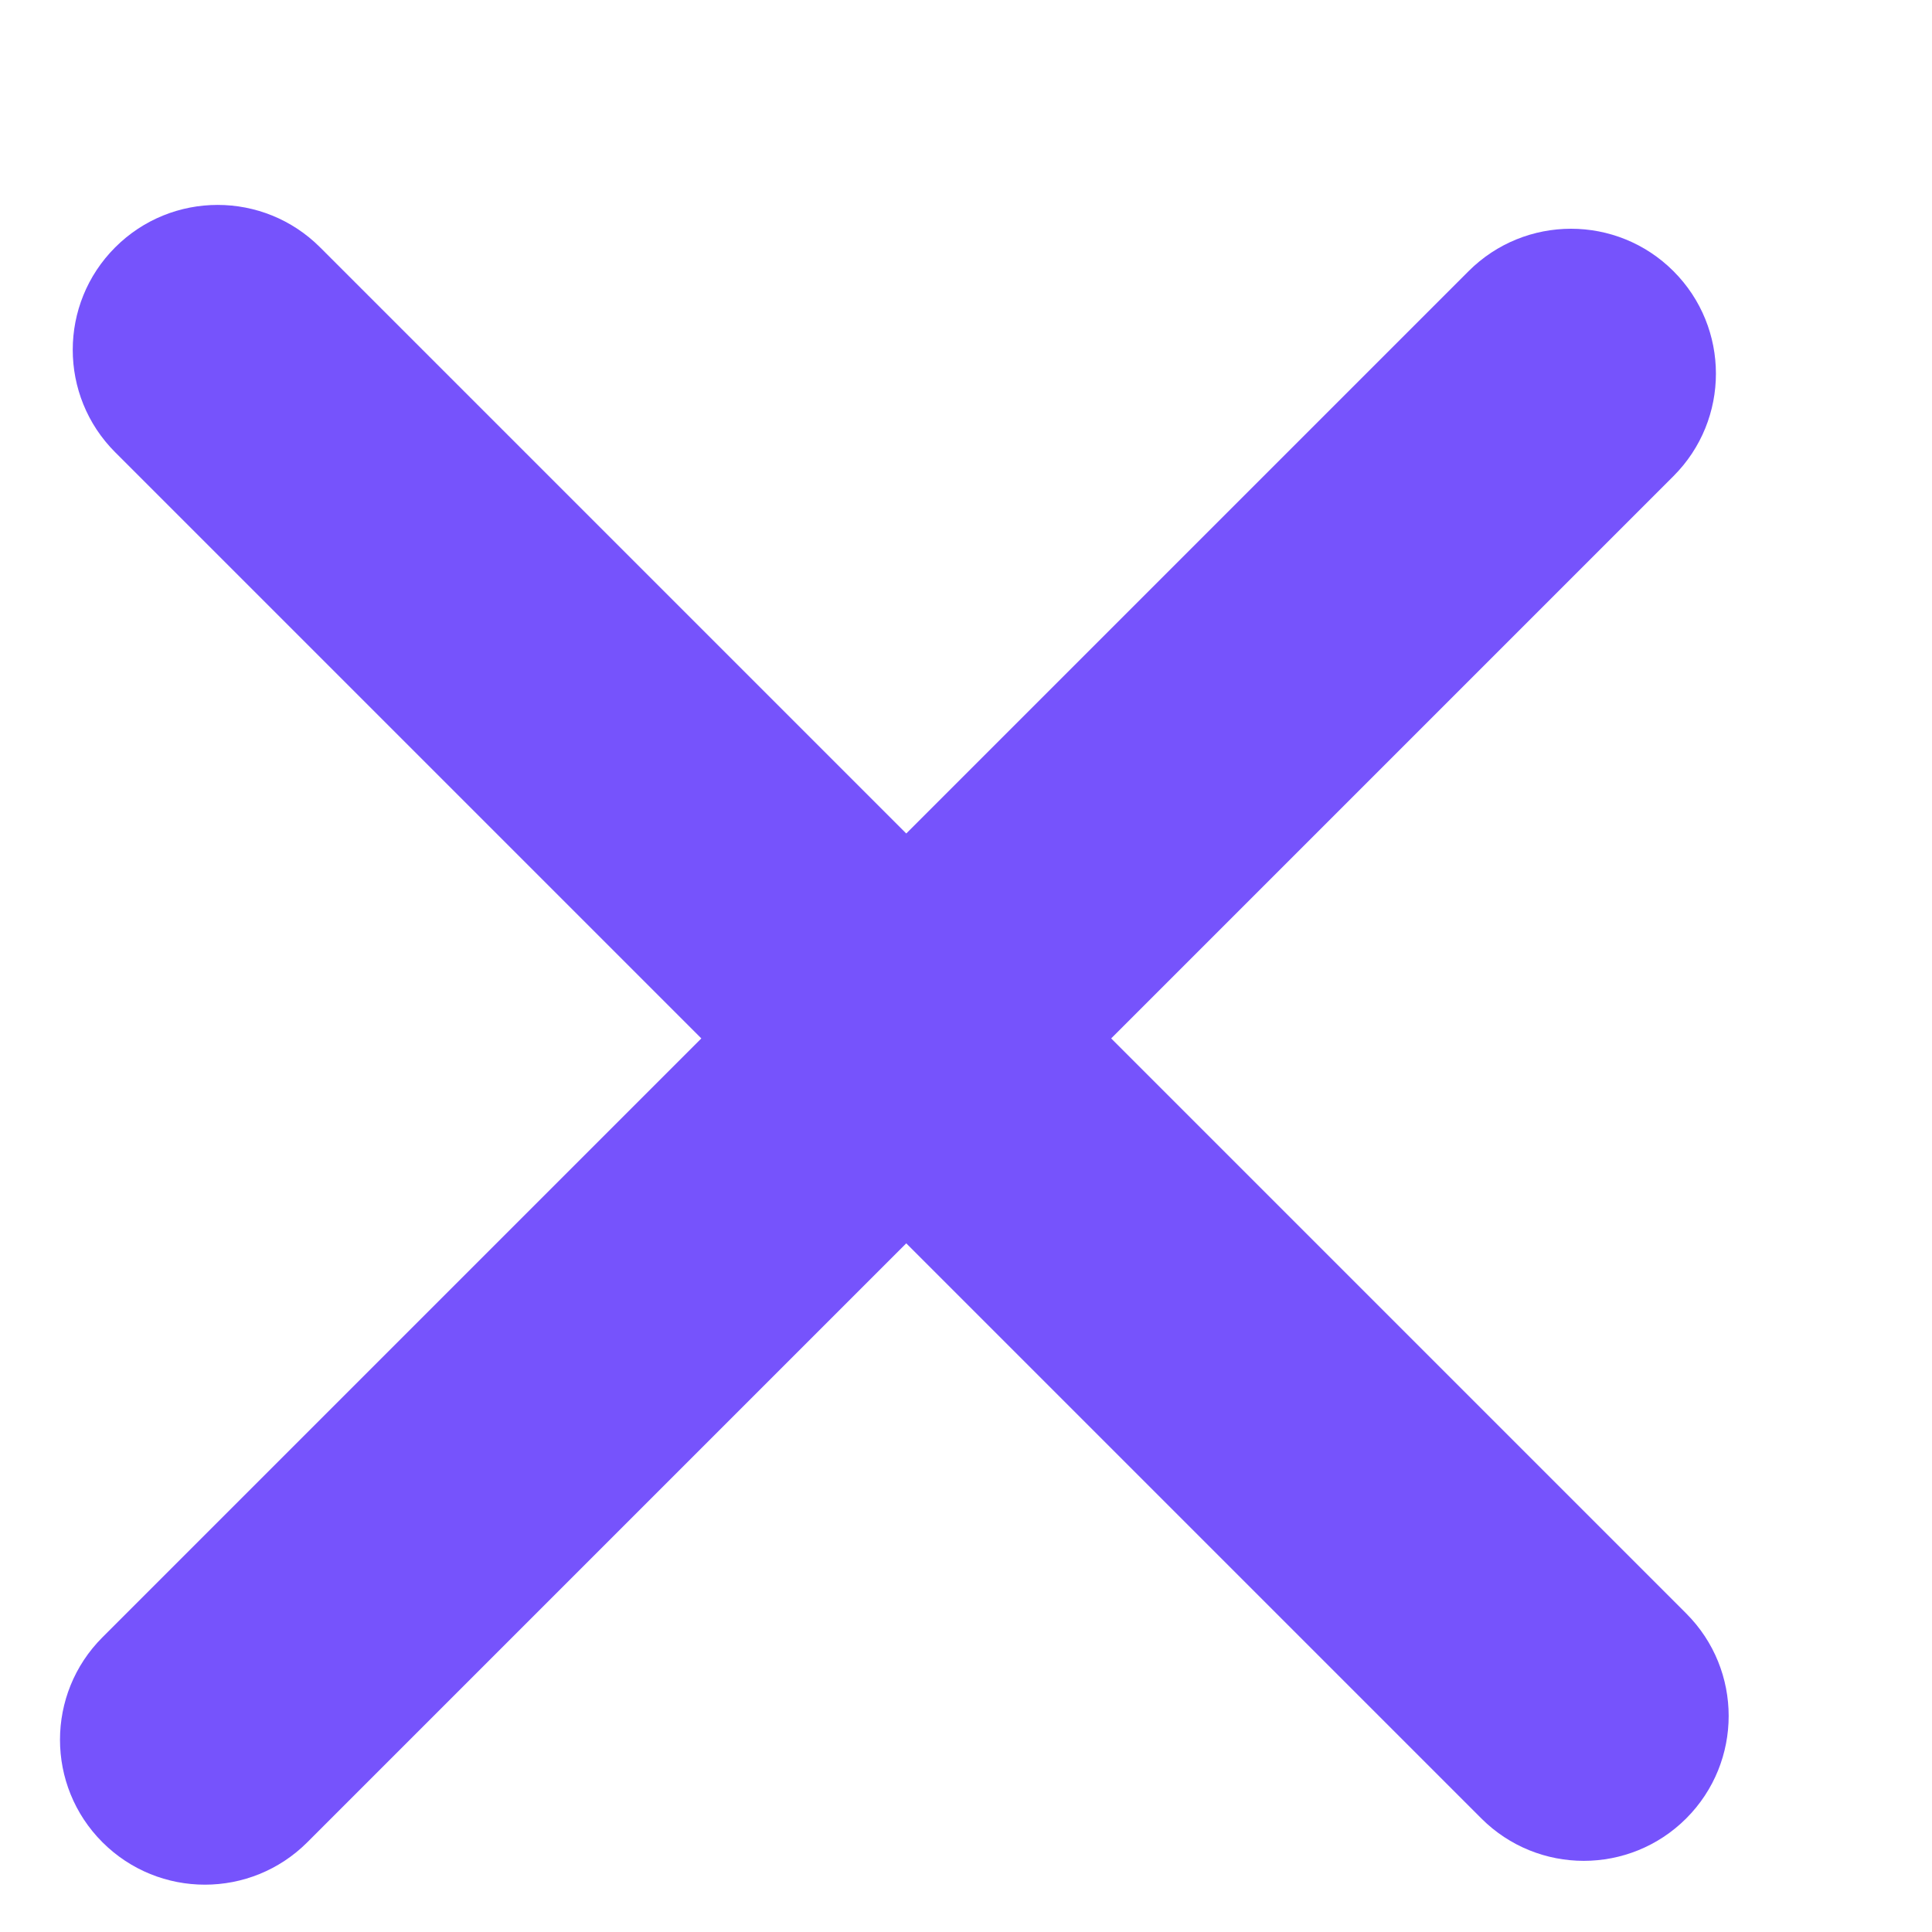
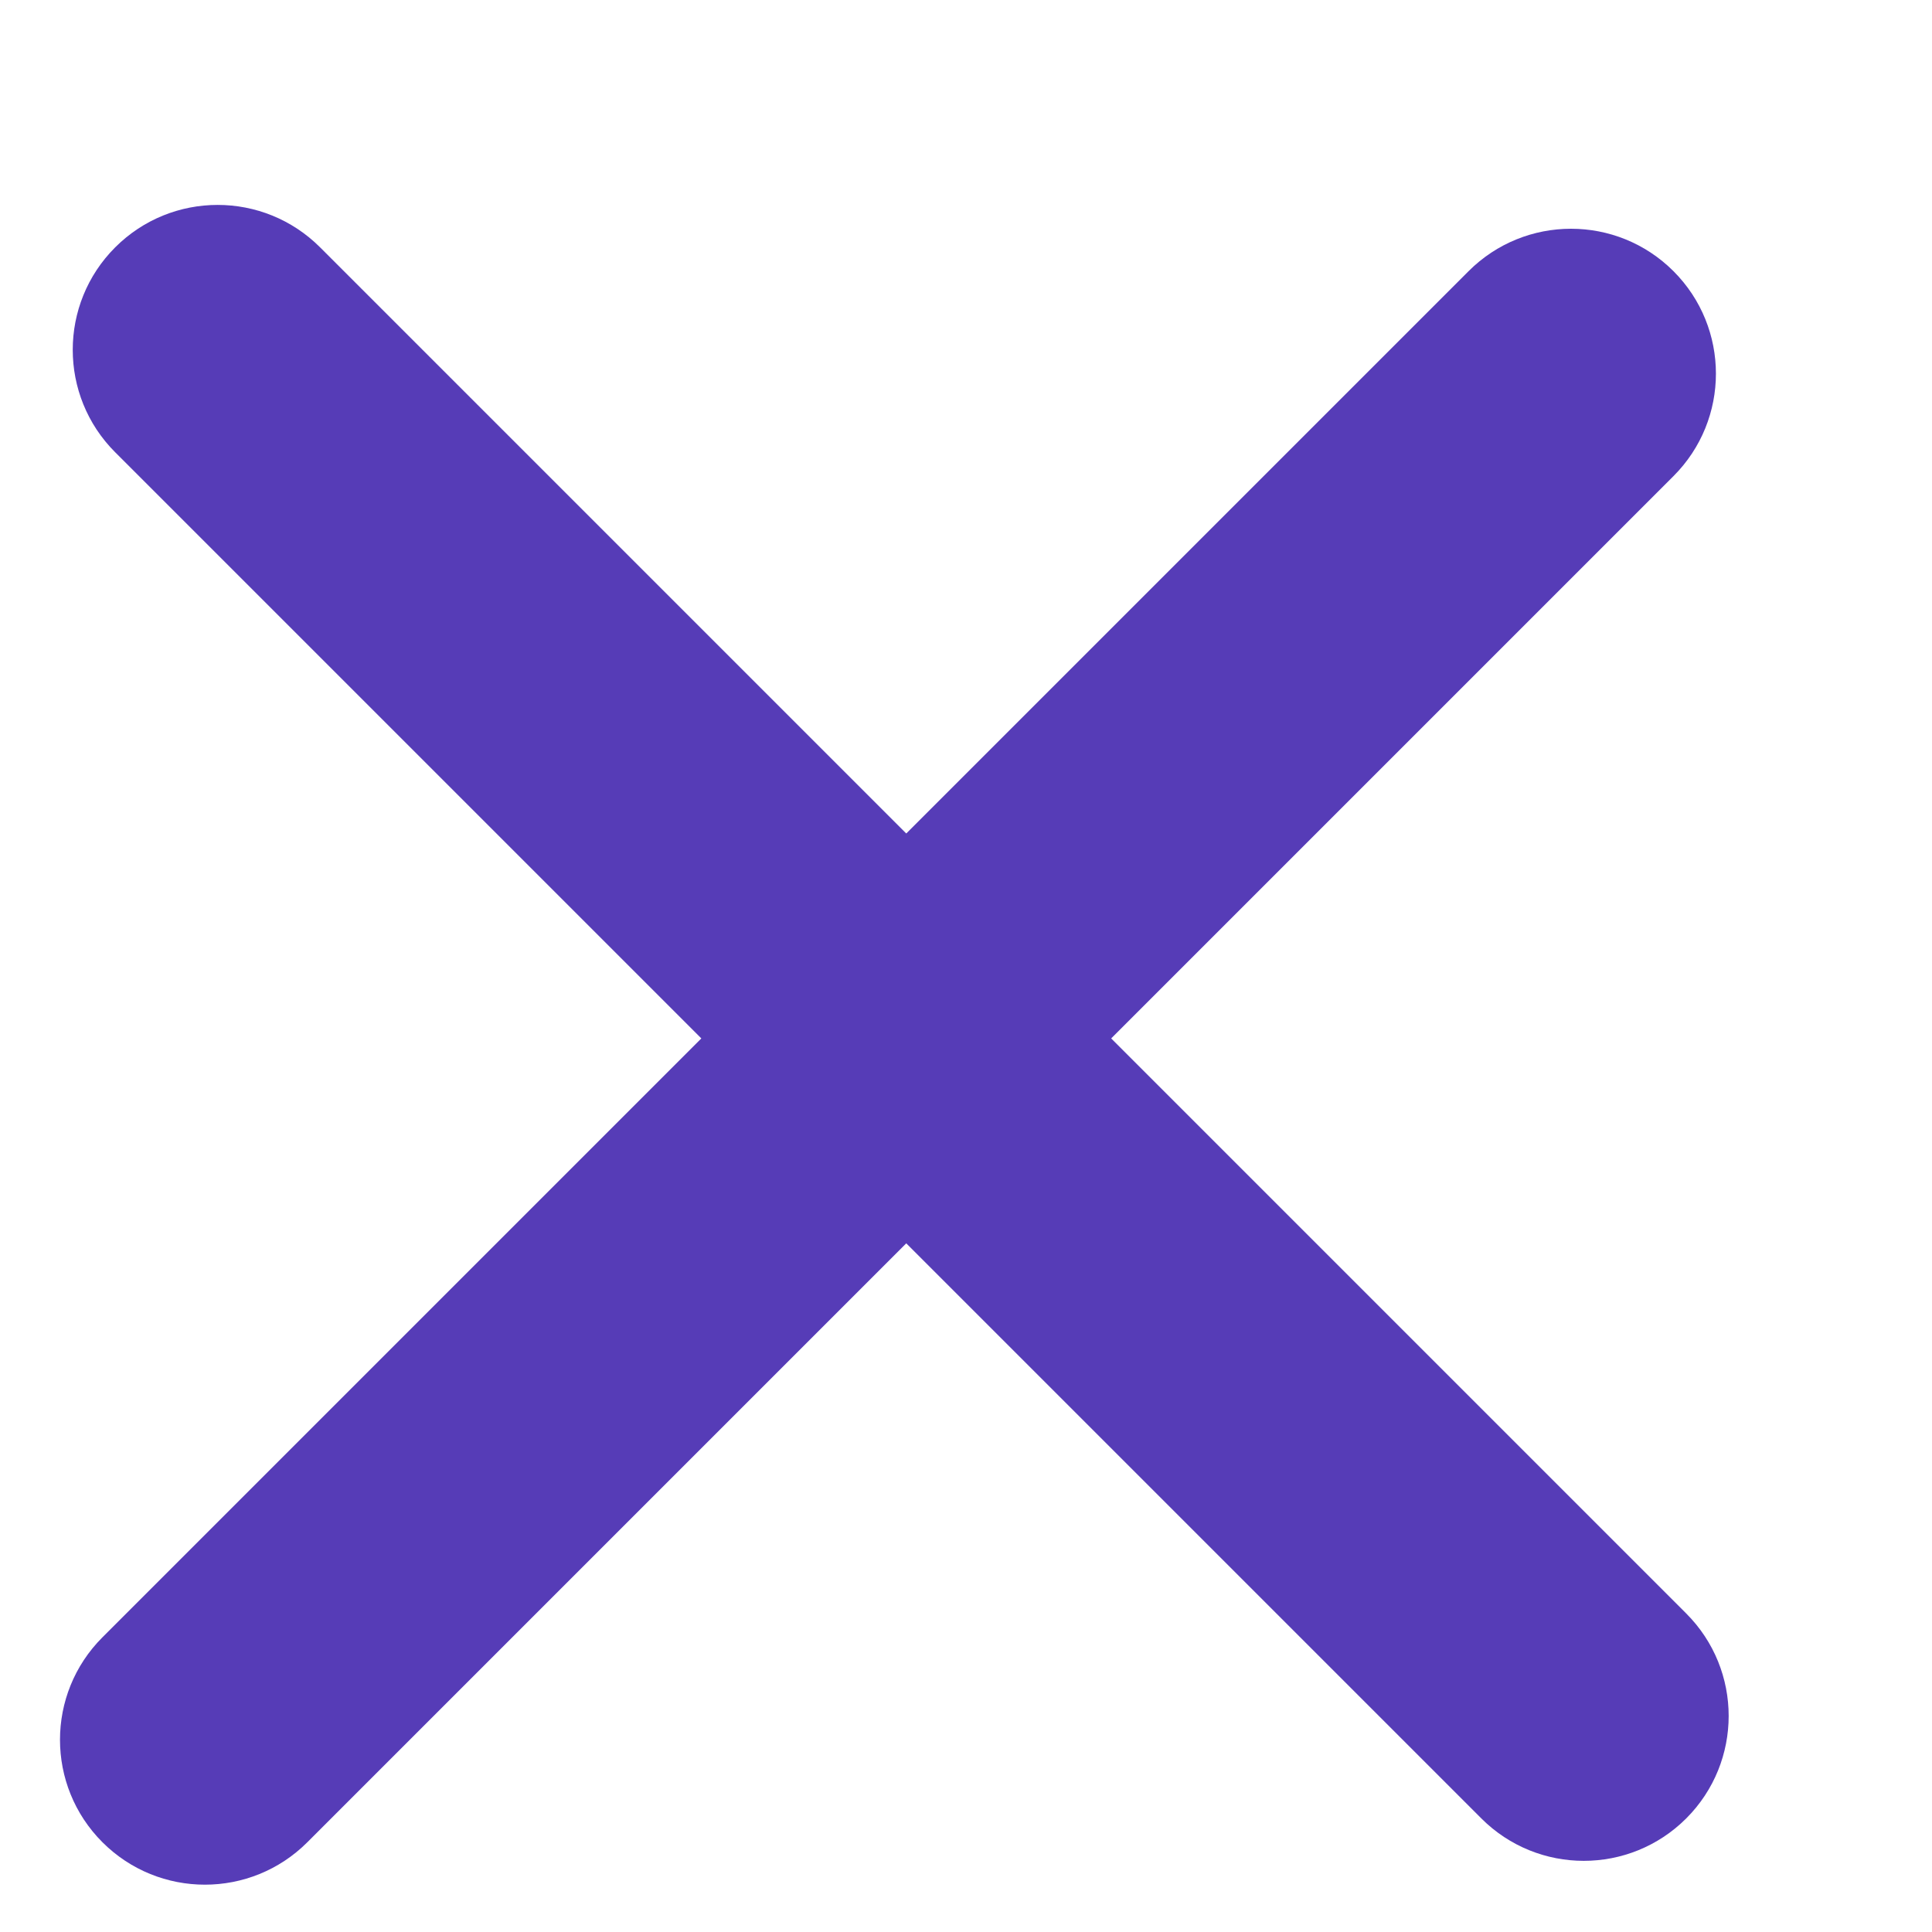
- <svg xmlns="http://www.w3.org/2000/svg" width="20" height="20" viewBox="0 0 20 17" fill="#7653FC">
+ <svg xmlns="http://www.w3.org/2000/svg" width="20" height="20" viewBox="0 0 20 17" fill="#563cb7">
  <rect y="16.51" width="23" height="3" rx="1.5" transform="rotate(-45 0 16.5104)" />
  <rect x="2.253" width="23" height="3" rx="1.5" transform="rotate(45 2.25305 0)" />
</svg>
